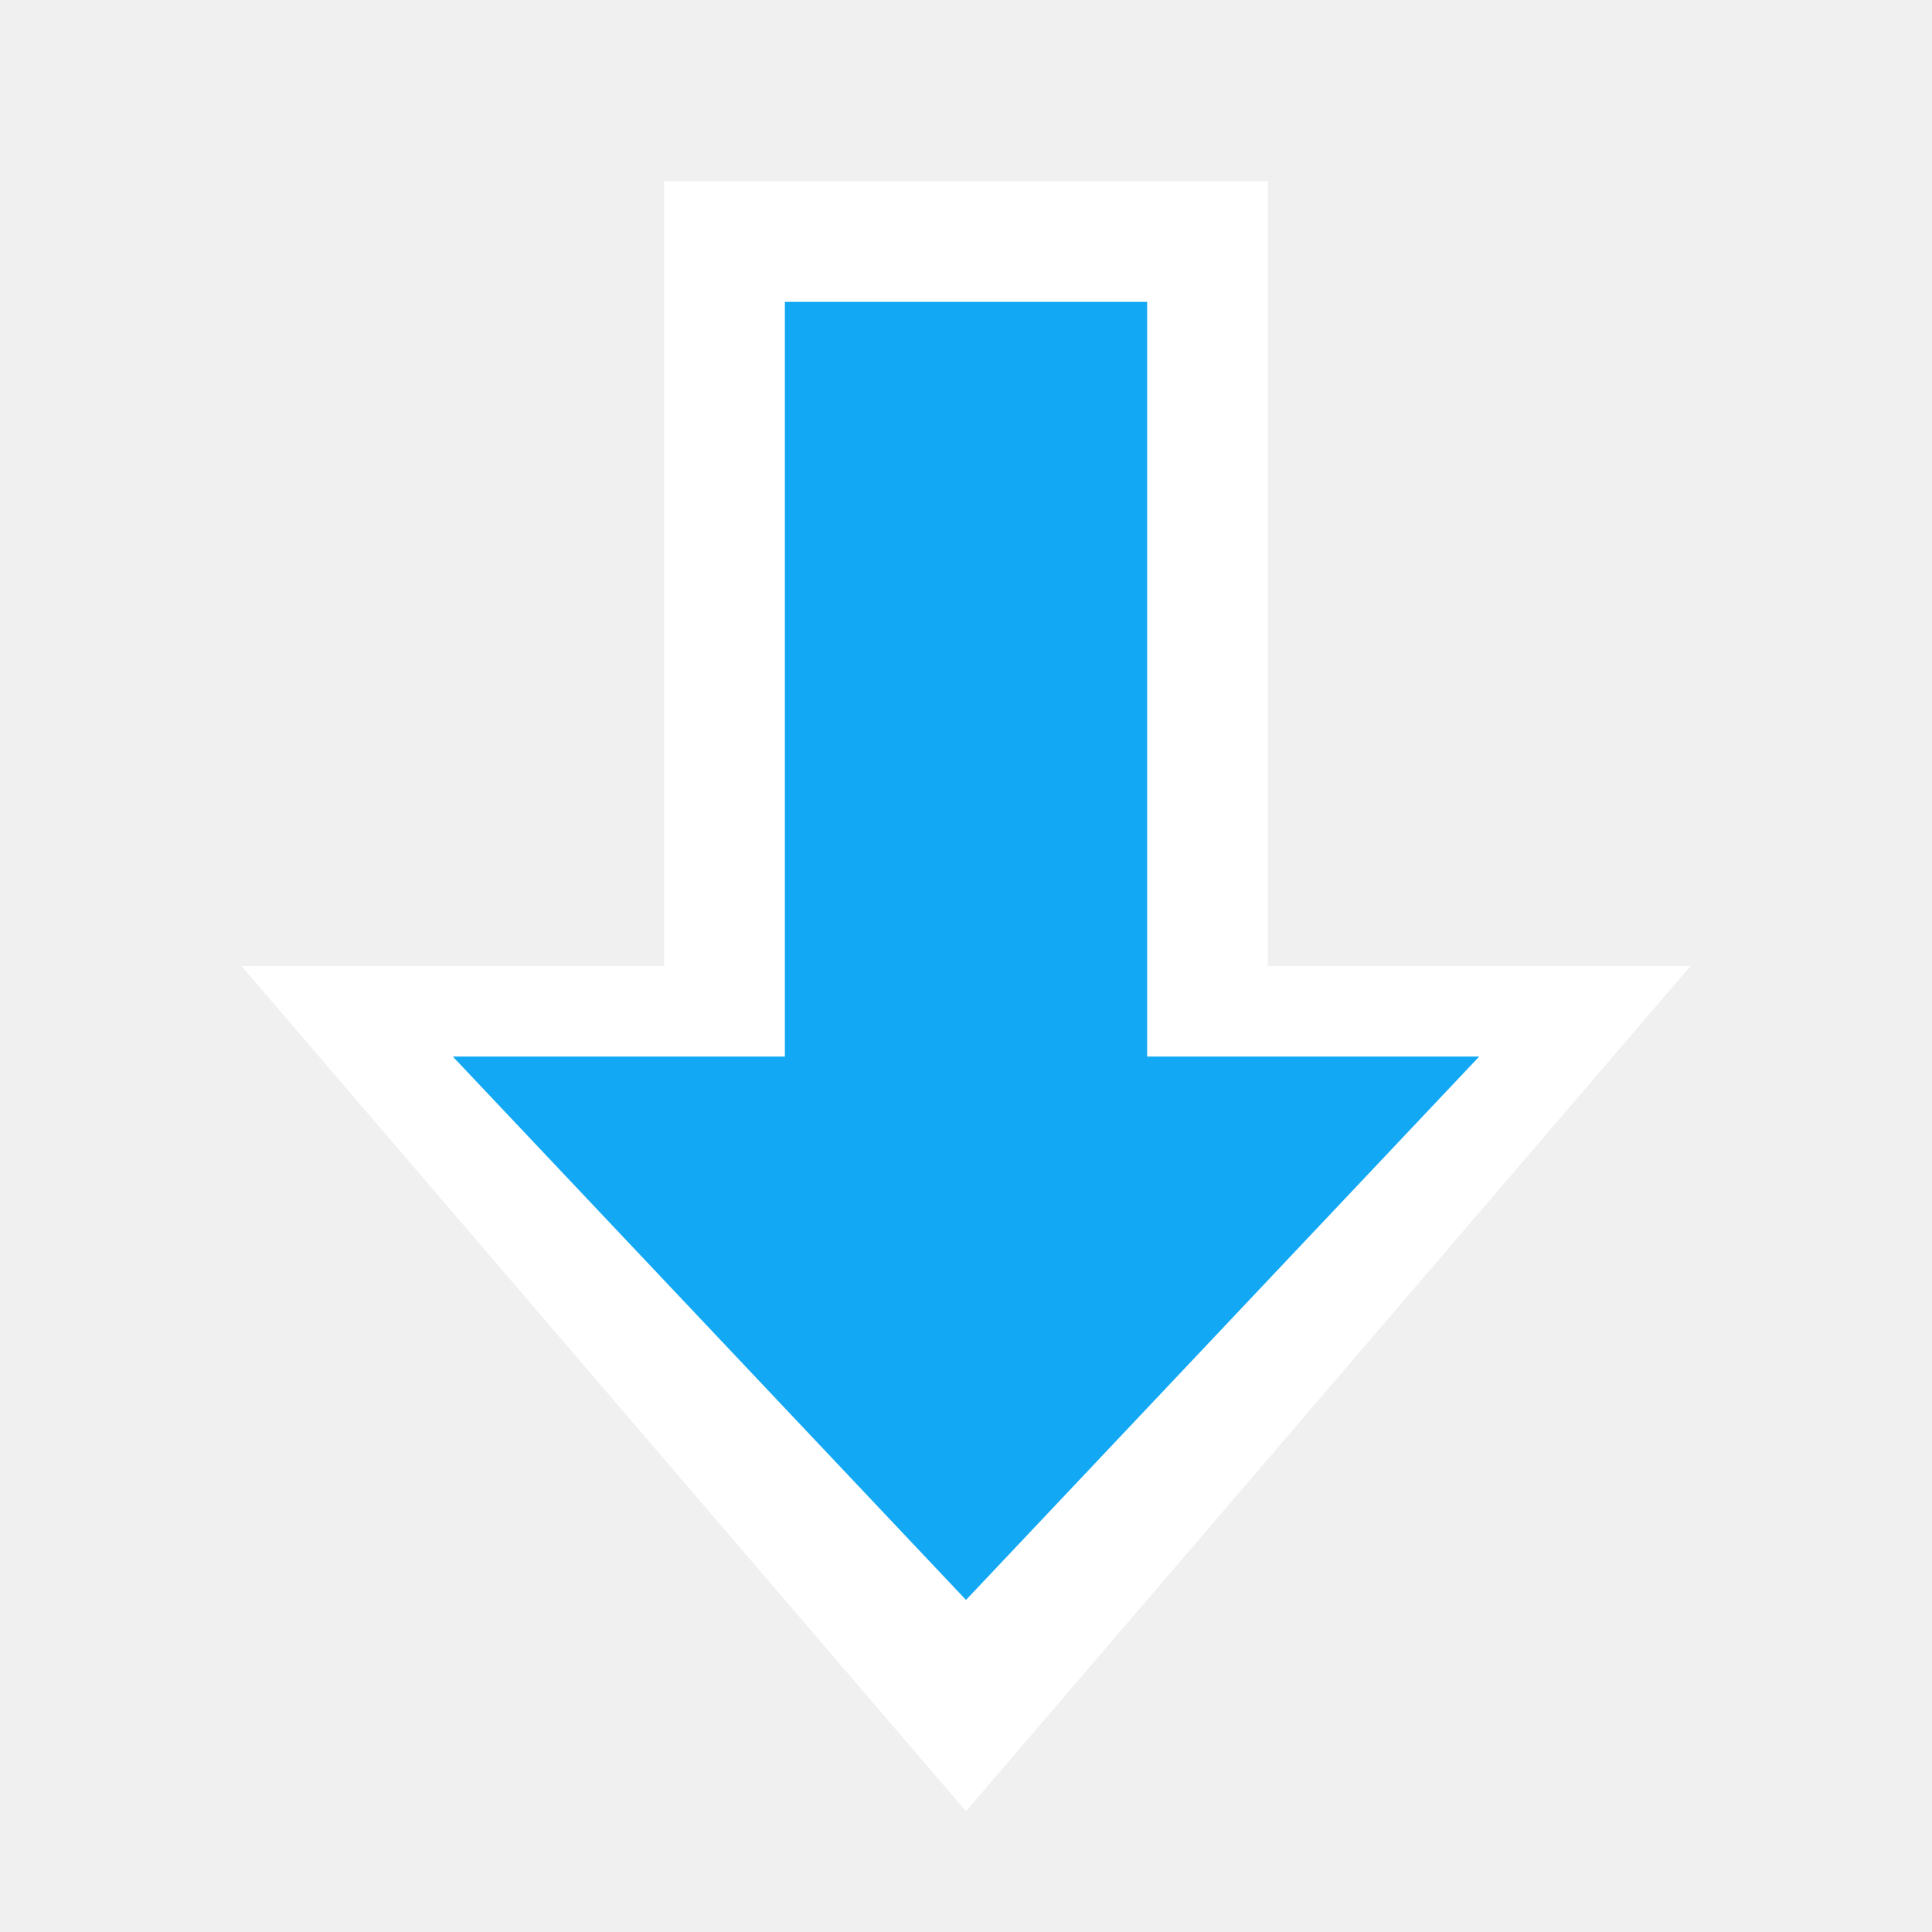
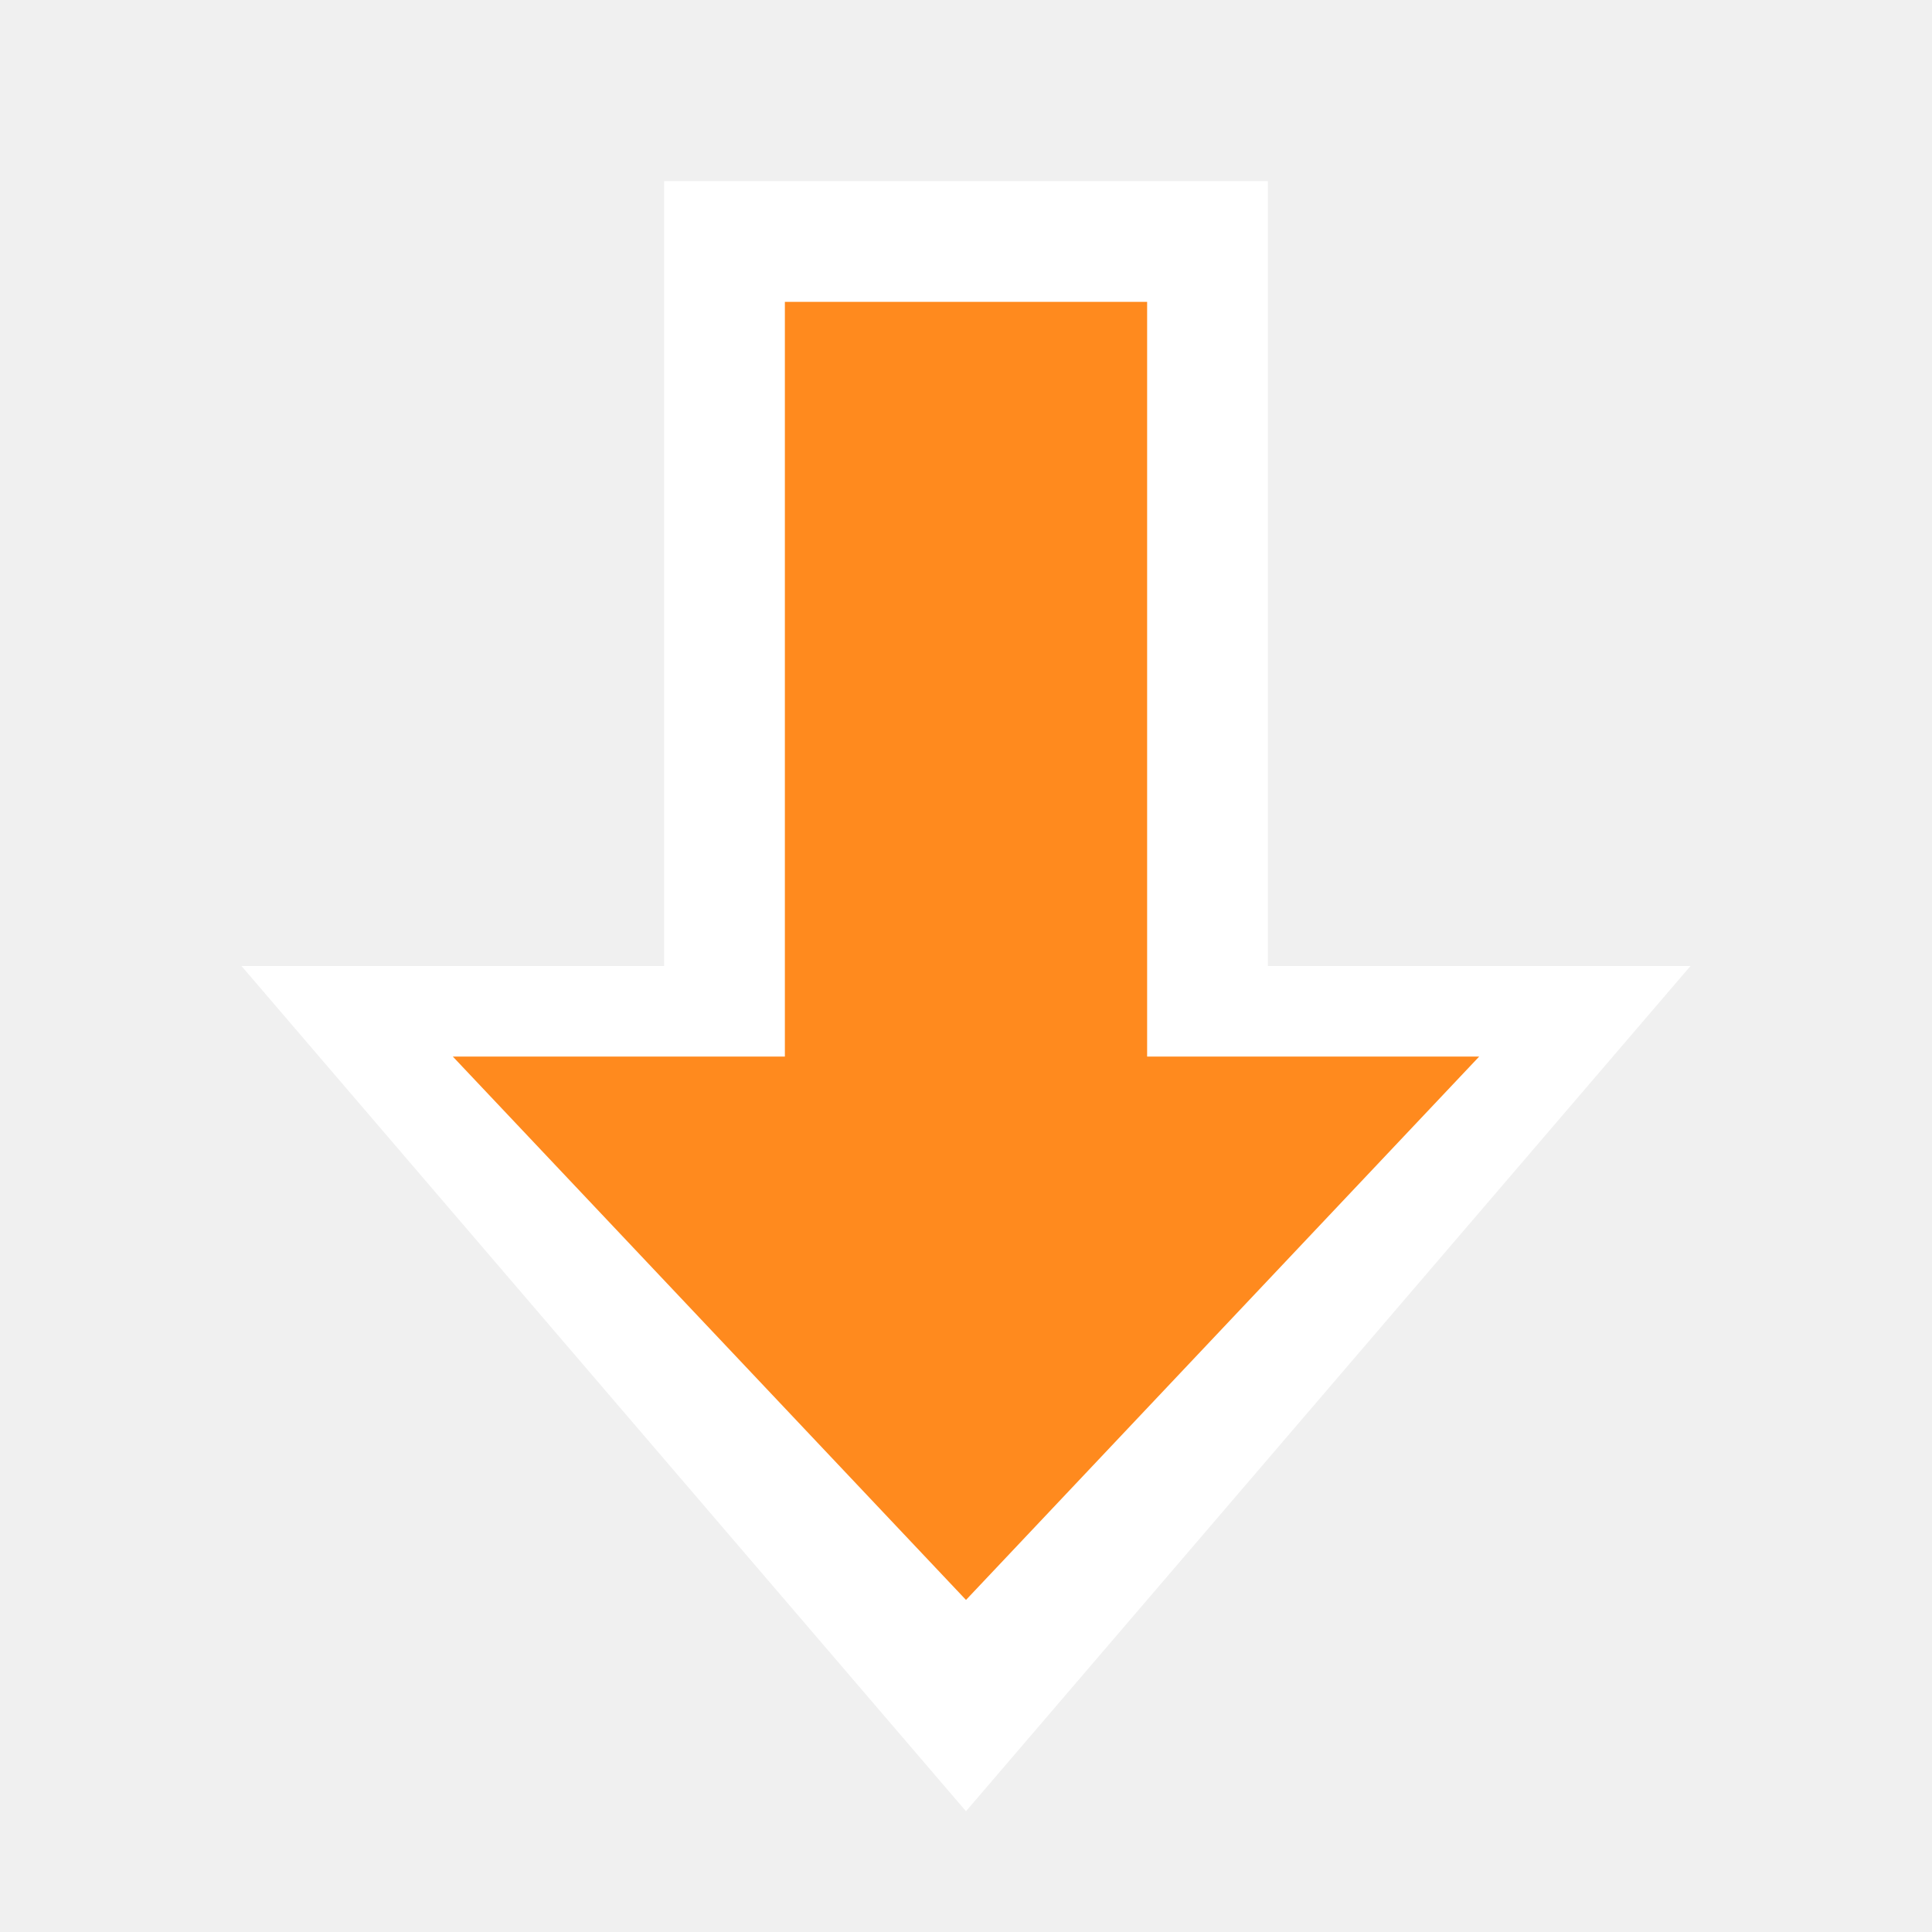
<svg xmlns="http://www.w3.org/2000/svg" width="128" height="128" viewBox="0 0 64 64">
  <polygon points="32,60 8,32 22,32 22,6 42,6 42,32 56,32" fill="#ffffff" />
-   <polygon points="32,53 15,35 26,35 26,10 38,10 38,35 49,35" fill="#12a8f4" />
+   <polygon points="32,53 15,35 26,35 26,10 38,10 38,35 49,35" fill="#ff8a1e" />
</svg>
